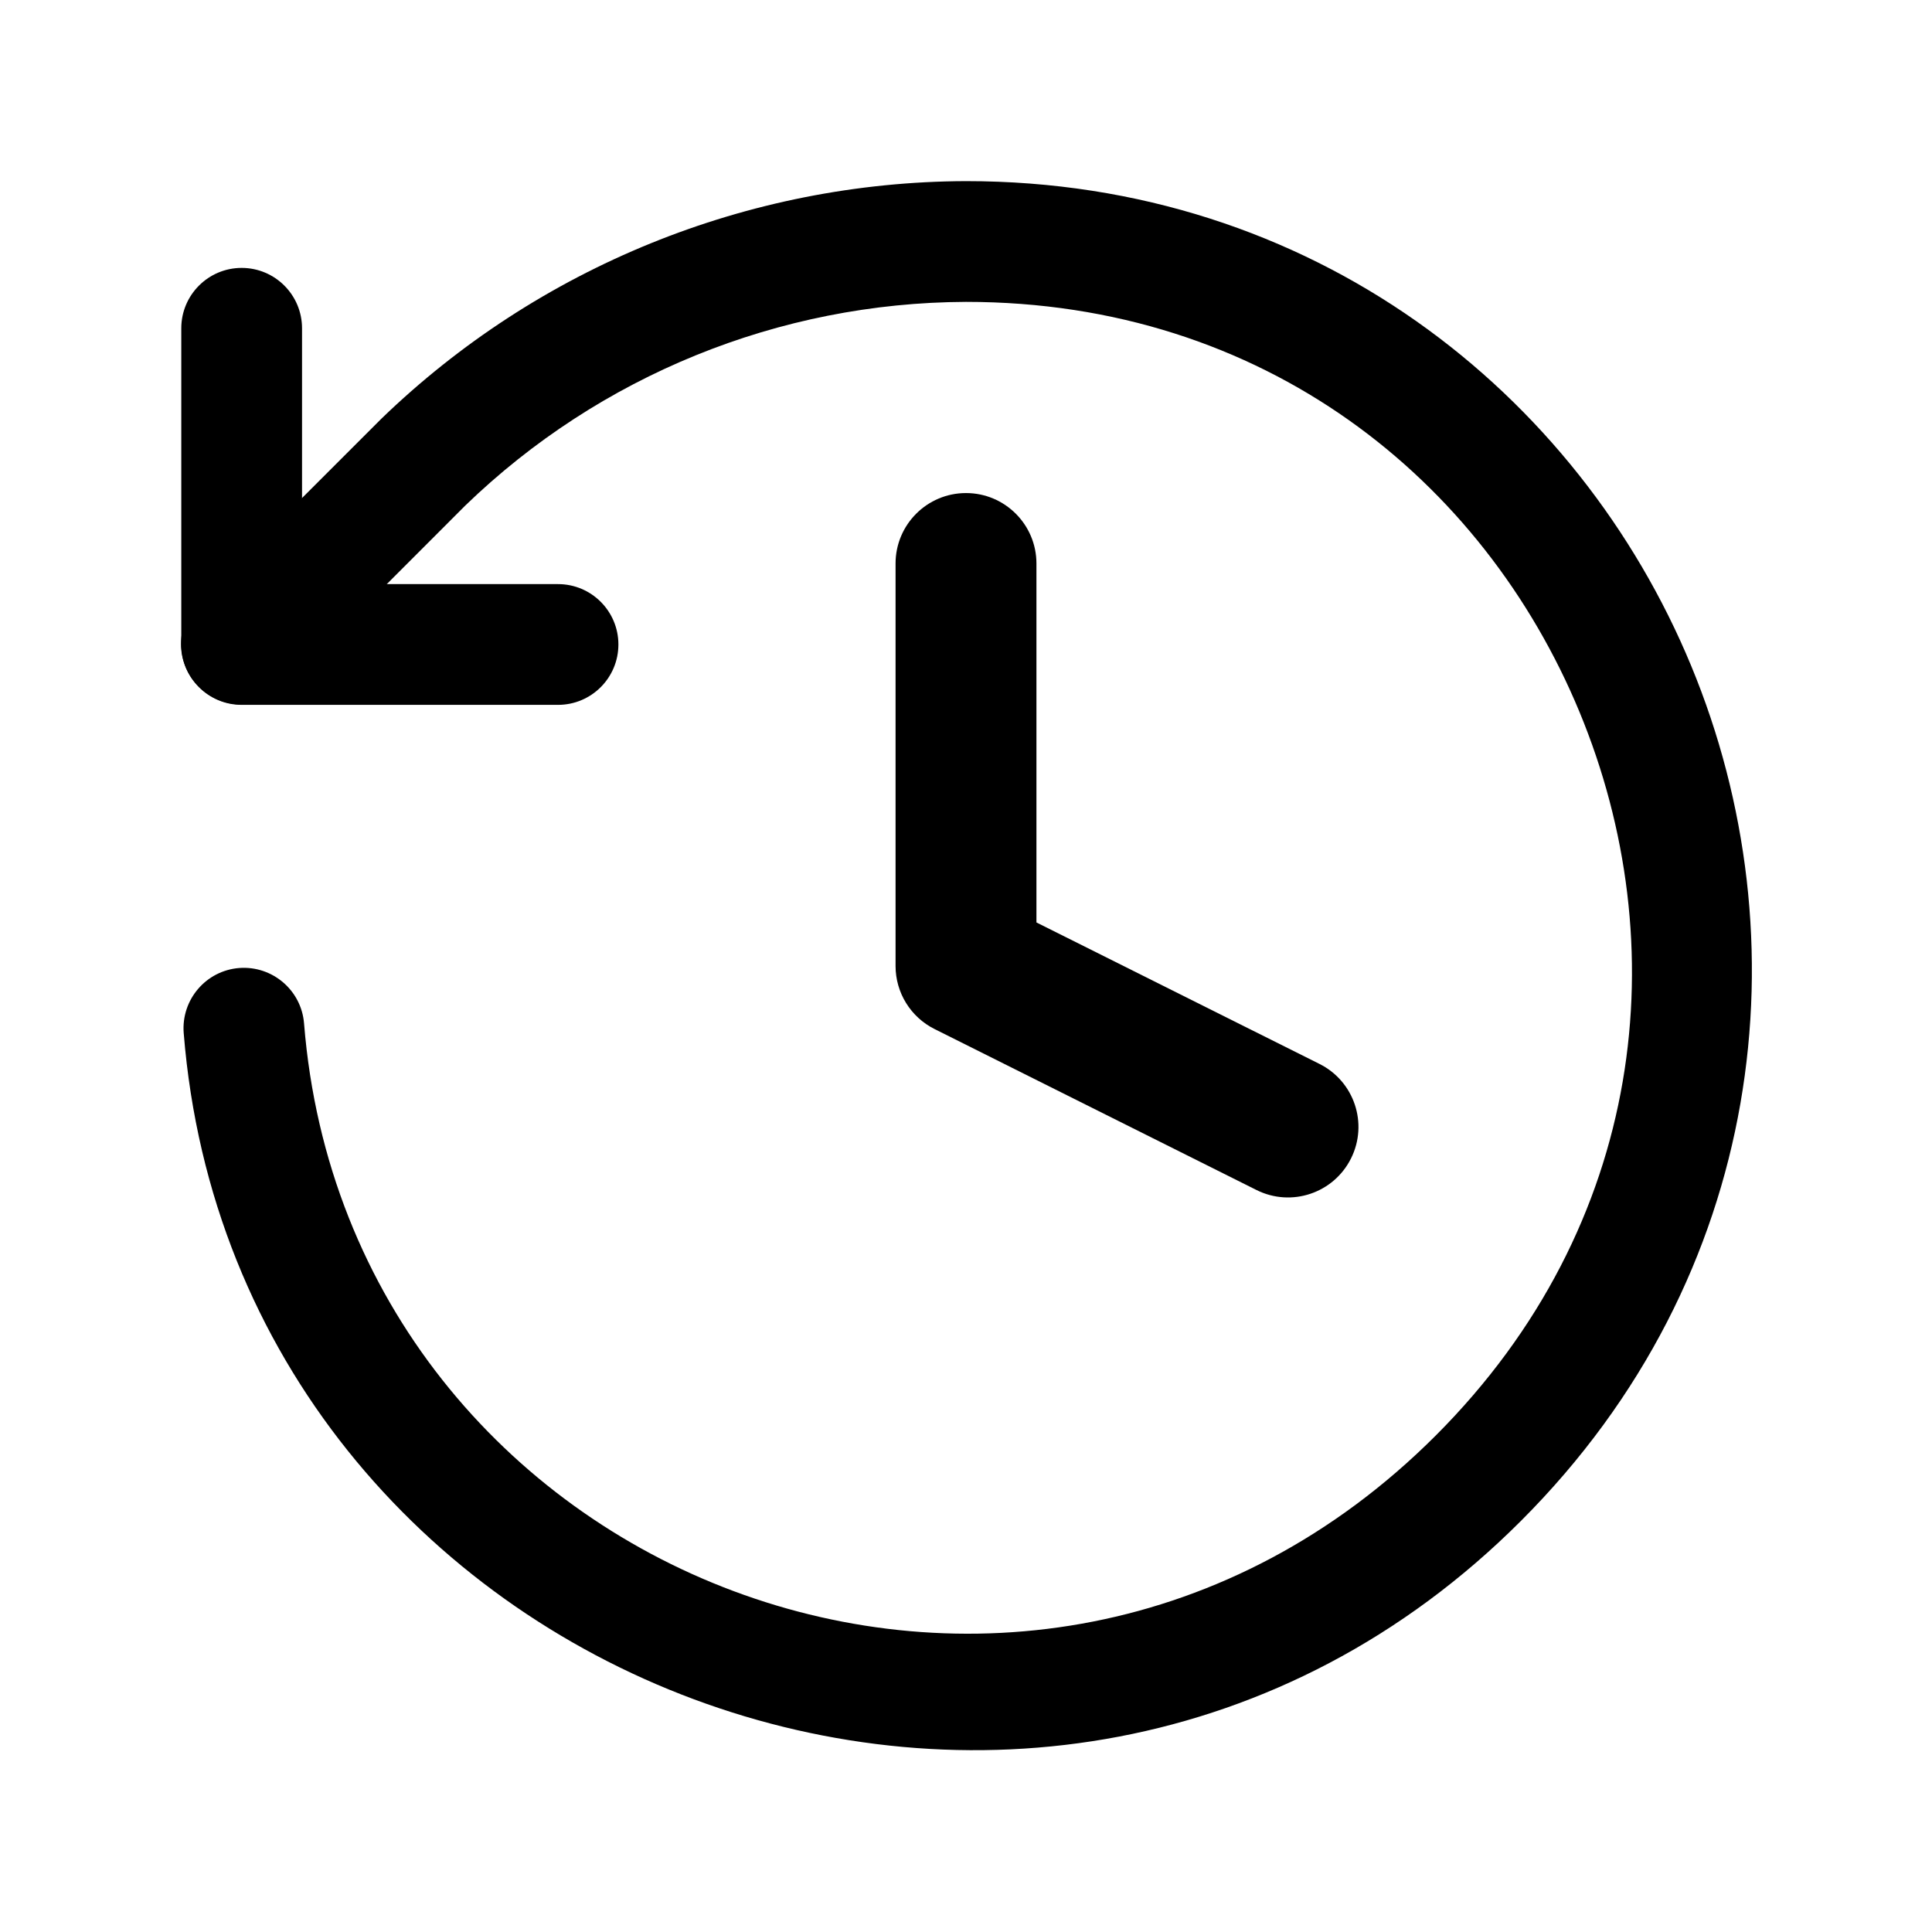
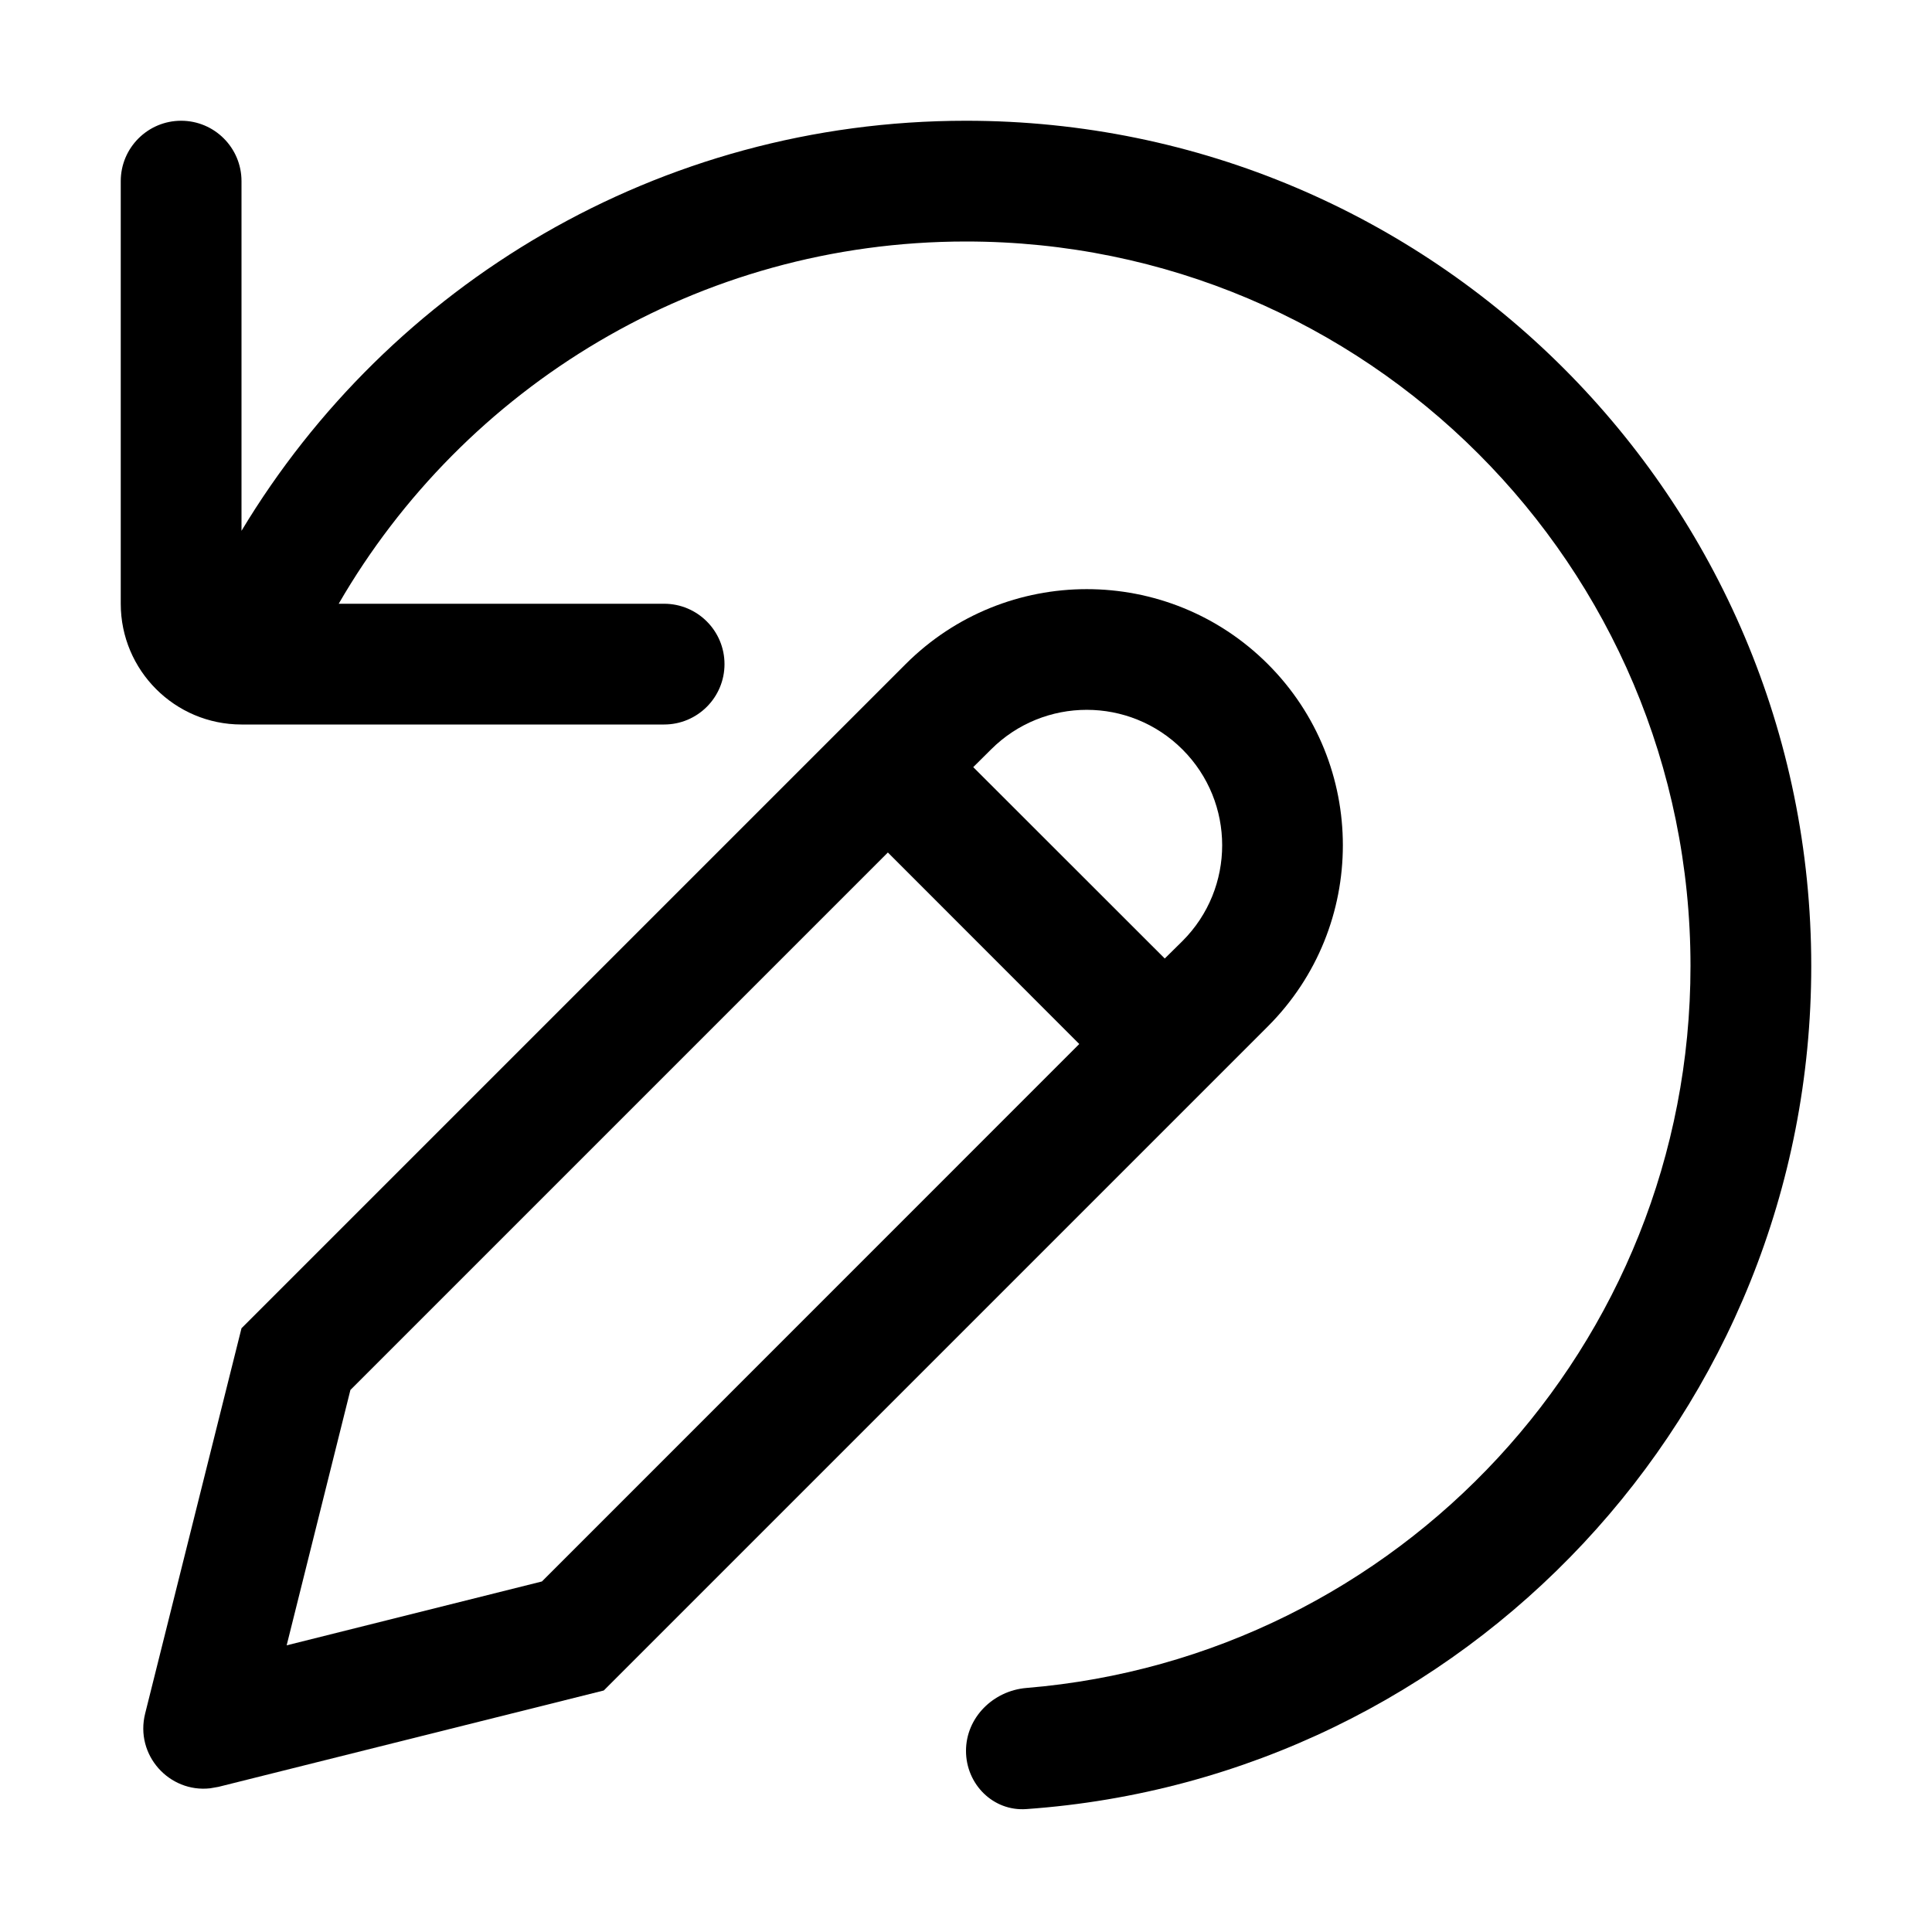
- <svg xmlns="http://www.w3.org/2000/svg" width="24" height="24" viewBox="0 0 24 24">
-   <path d="m 11.998,2.25 c -2.709,0.01 -5.312,1.068 -7.26,2.951 -0.003,0.003 -0.005,0.005 -0.008,0.008 L 2.469,7.469 c -0.294,0.293 -0.294,0.769 0,1.062 0.293,0.294 0.769,0.294 1.062,0 l 2.25,-2.252 C 7.451,4.665 9.678,3.759 12,3.75 c 3.707,0 6.428,2.214 7.621,5.094 1.193,2.88 0.834,6.369 -1.787,8.99 -5.071,5.071 -13.505,1.784 -14.057,-5.121 -0.033,-0.412 -0.394,-0.72 -0.807,-0.688 -0.412,0.033 -0.72,0.394 -0.688,0.807 0.646,8.09 10.714,11.96 16.611,6.062 C 21.943,15.846 22.41,11.654 21.008,8.27 19.606,4.885 16.312,2.25 12,2.25 c -6.67e-4,-9e-7 -0.001,-9e-7 -0.002,0 z" />
-   <path d="m 3.002,3.328 c -0.414,0 -0.75,0.336 -0.75,0.75 v 3.928 c 4.14e-5,0.414 0.336,0.75 0.75,0.75 h 3.93 c 0.414,0 0.75,-0.336 0.75,-0.75 0,-0.414 -0.336,-0.75 -0.75,-0.75 H 3.752 V 4.078 c 0,-0.414 -0.336,-0.75 -0.75,-0.75 z" />
-   <path d="m 12,6.125 c -0.483,0 -0.875,0.392 -0.875,0.875 v 5 c -6.9e-5,0.332 0.188,0.635 0.484,0.783 l 4,2 c 0.433,0.216 0.958,0.04 1.174,-0.393 0.216,-0.433 0.04,-0.958 -0.393,-1.174 L 12.875,11.459 V 7 C 12.875,6.517 12.483,6.125 12,6.125 Z" />
+ <svg xmlns="http://www.w3.org/2000/svg" width="16" height="16" viewBox="0 0 16 16">
+   <path d="M8 1C11.866 1 15 4.134 15 8C15 11.698 12.133 14.726 8.5 14.982C8.225 15.002 8 14.776 8 14.5C8 14.224 8.225 14.002 8.5 13.979C11.58 13.725 14 11.145 14 8C14 4.686 11.314 2 8 2C5.78 2 3.842 3.207 2.805 5H5.5C5.776 5 6 5.224 6 5.5C6 5.776 5.776 6 5.5 6H2C1.448 6 1 5.552 1 5V1.5C1 1.224 1.224 1 1.5 1C1.776 1 2 1.224 2 1.5V4.396C3.224 2.361 5.453 1 8 1Z" />
+   <path d="M7.5 5.5C8.328 4.672 9.672 4.672 10.5 5.5C11.328 6.328 11.328 7.672 10.5 8.5L5 14L1.809 14.798L1.74 14.81C1.402 14.848 1.116 14.535 1.202 14.191L2 11L7.5 5.5ZM2.902 11.511L2.374 13.626L4.488 13.097L8.938 8.646L7.353 7.06L2.902 11.511ZM9.793 6.207C9.355 5.769 8.645 5.769 8.207 6.207L8.06 6.353L9.646 7.938L9.793 7.793C10.231 7.355 10.231 6.645 9.793 6.207Z" />
</svg>
